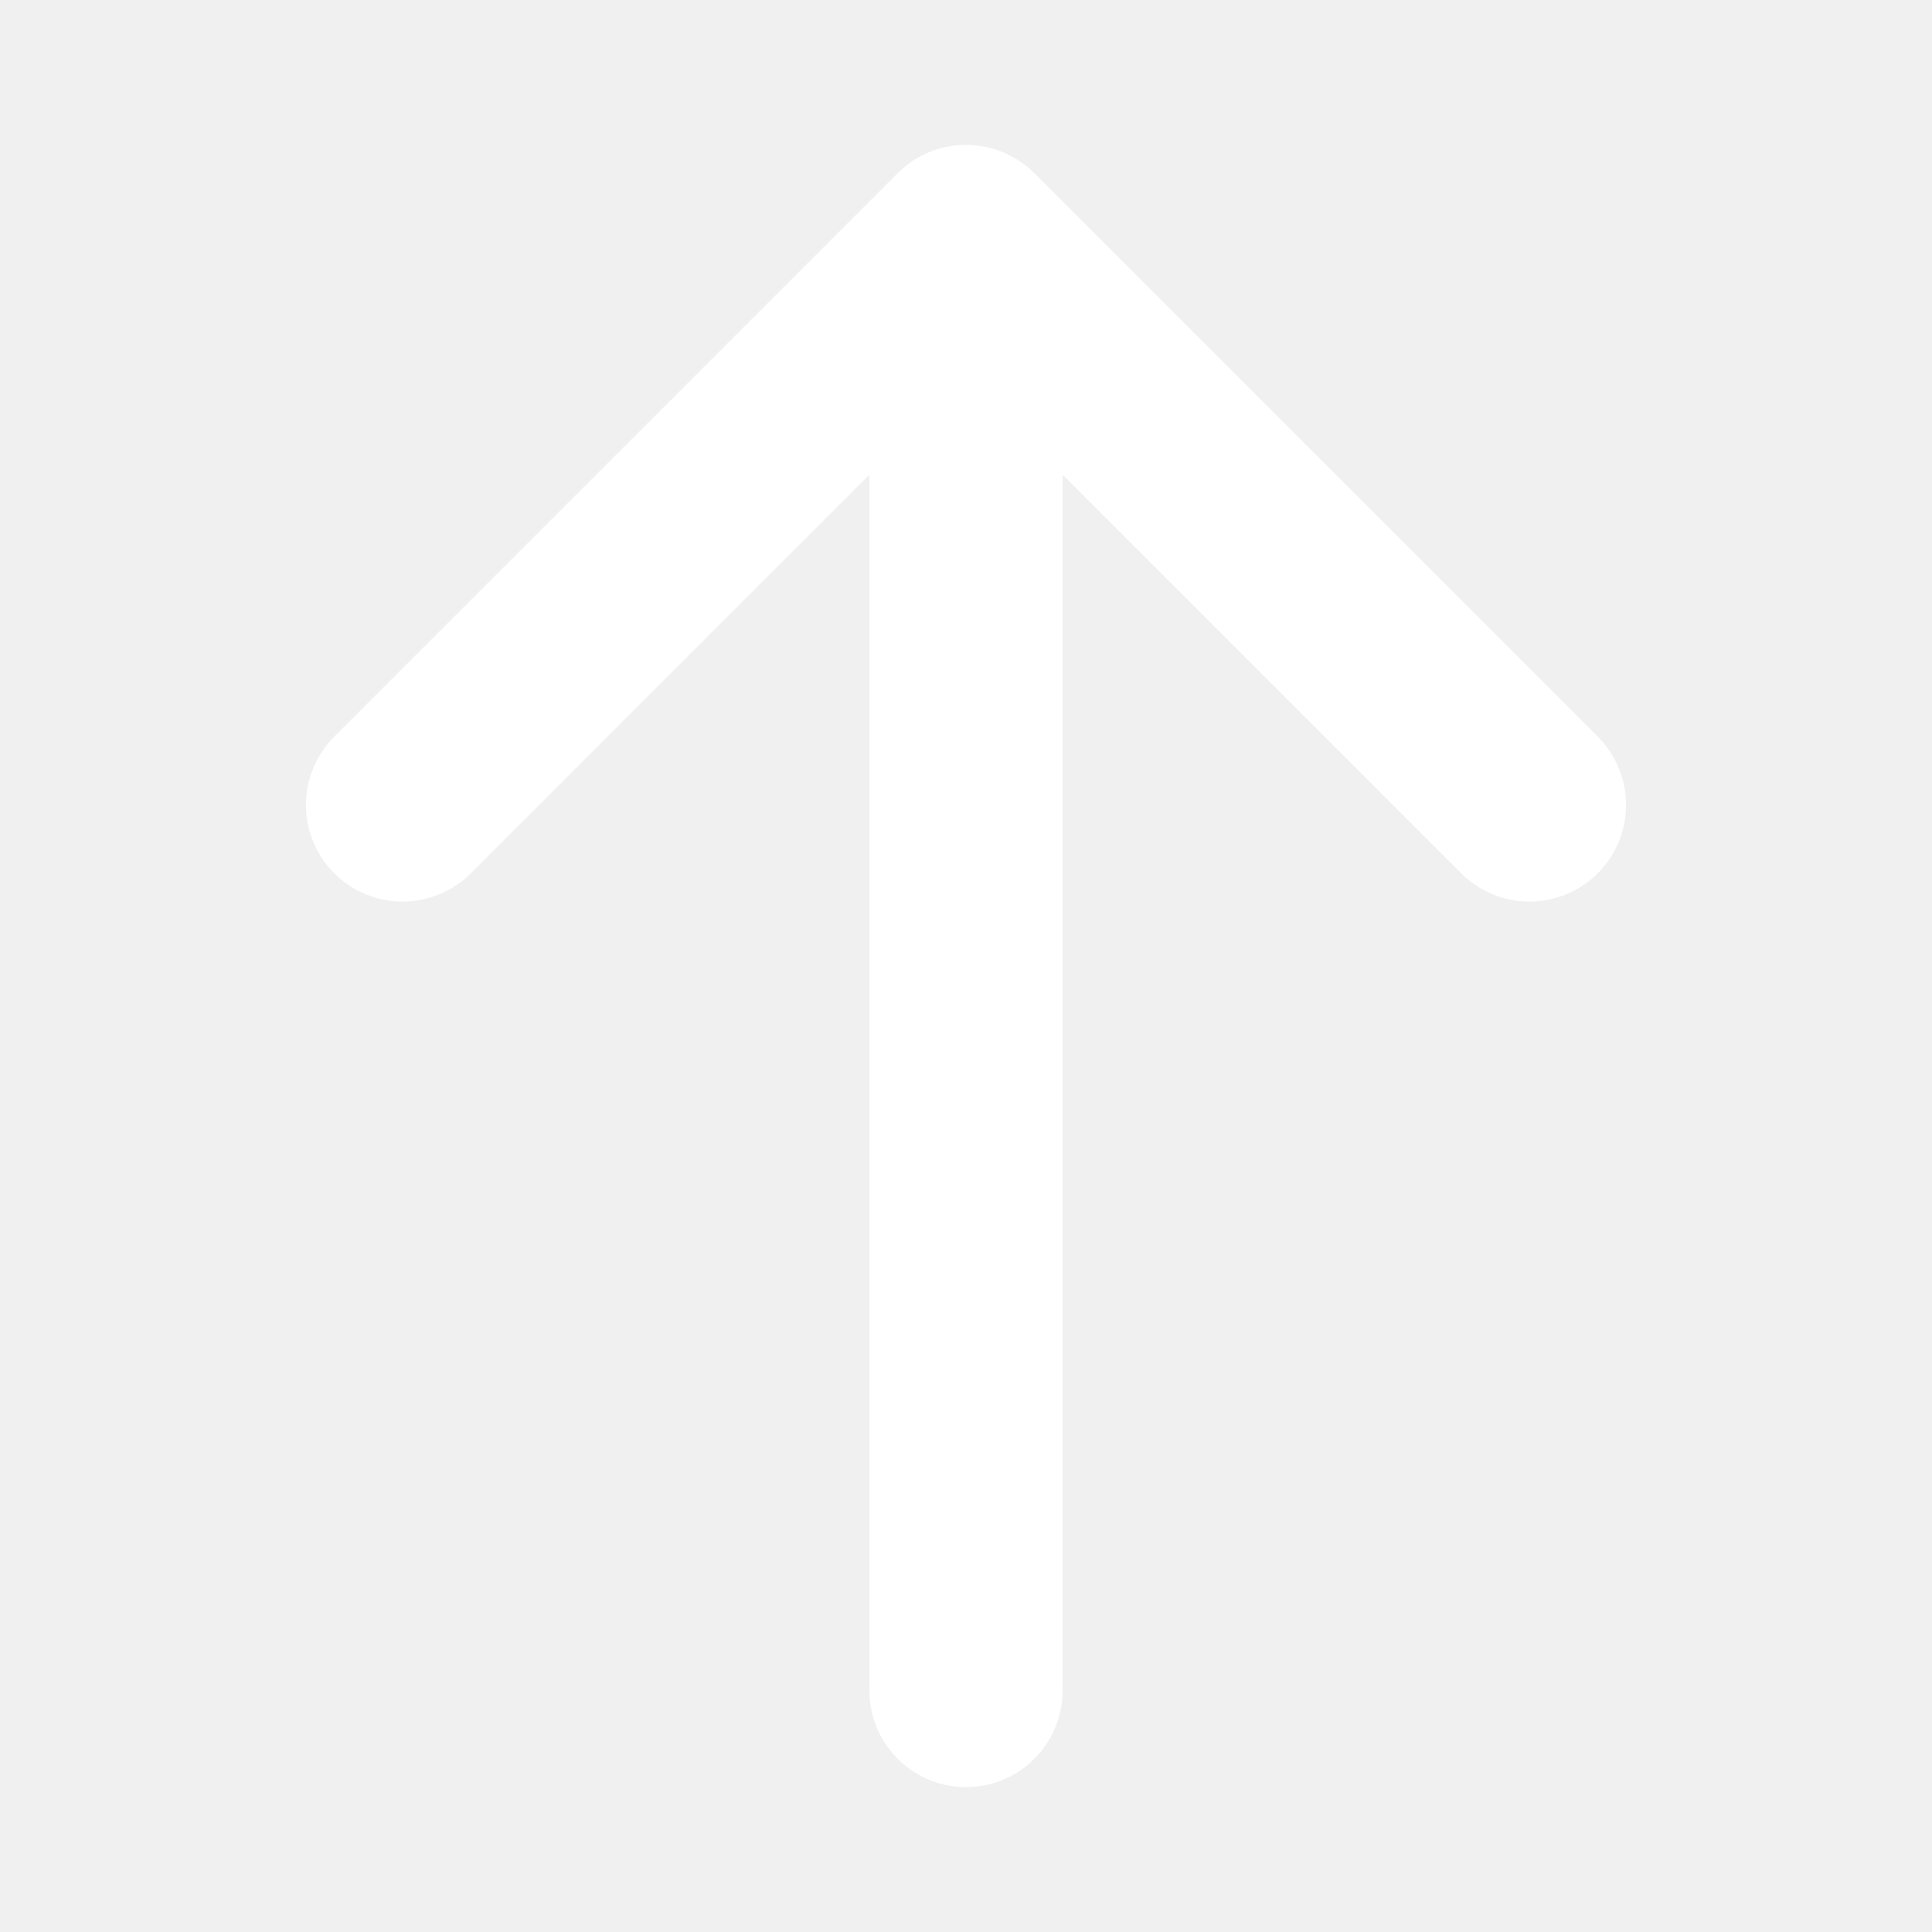
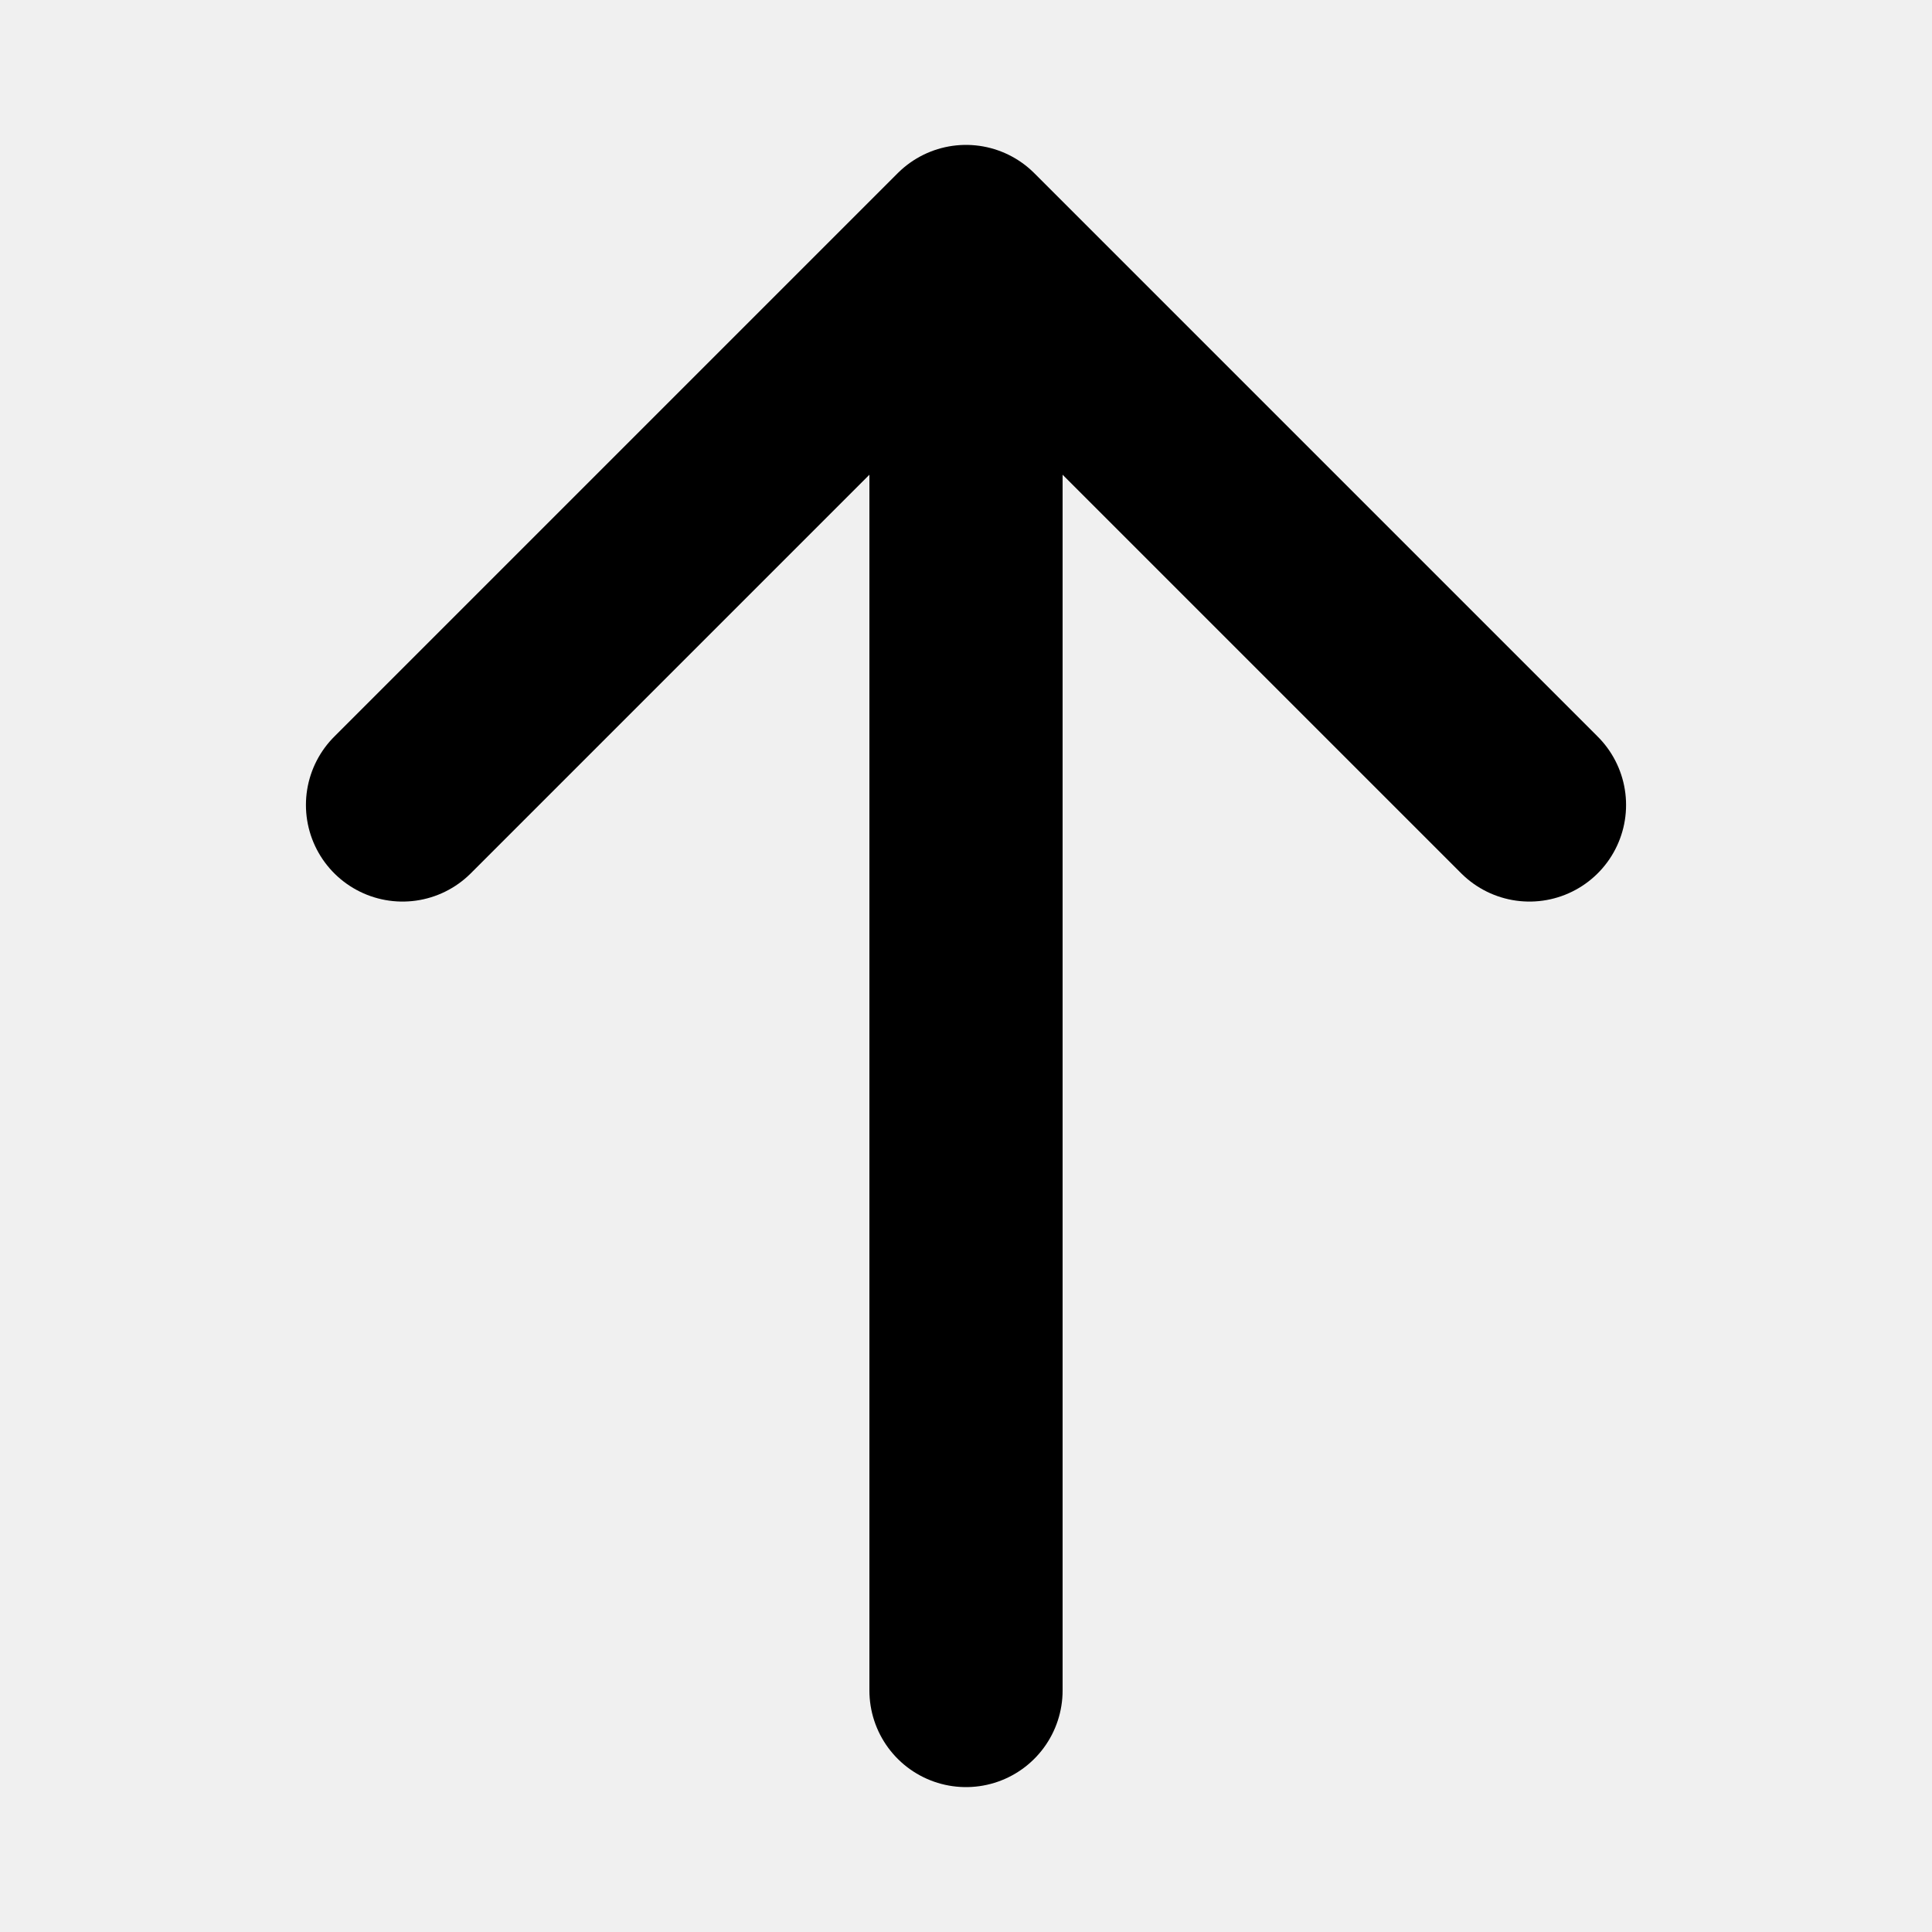
<svg xmlns="http://www.w3.org/2000/svg" width="20" height="20" viewBox="0 0 20 20" fill="none">
-   <path d="M10 17.5L10 2.917" stroke-width="2" stroke-linecap="round" stroke-linejoin="round" stroke="white" />
-   <path d="M15.833 8.333L10 2.5L4.167 8.333" stroke-width="2" stroke-linecap="round" stroke-linejoin="round" stroke="white" />
+   <path d="M10 17.5L10 2.917" stroke-width="2" stroke-linecap="round" stroke-linejoin="round" stroke="currentColor" />
+   <path d="M15.833 8.333L10 2.5L4.167 8.333" stroke-width="2" stroke-linecap="round" stroke-linejoin="round" stroke="currentColor" />
</svg>
